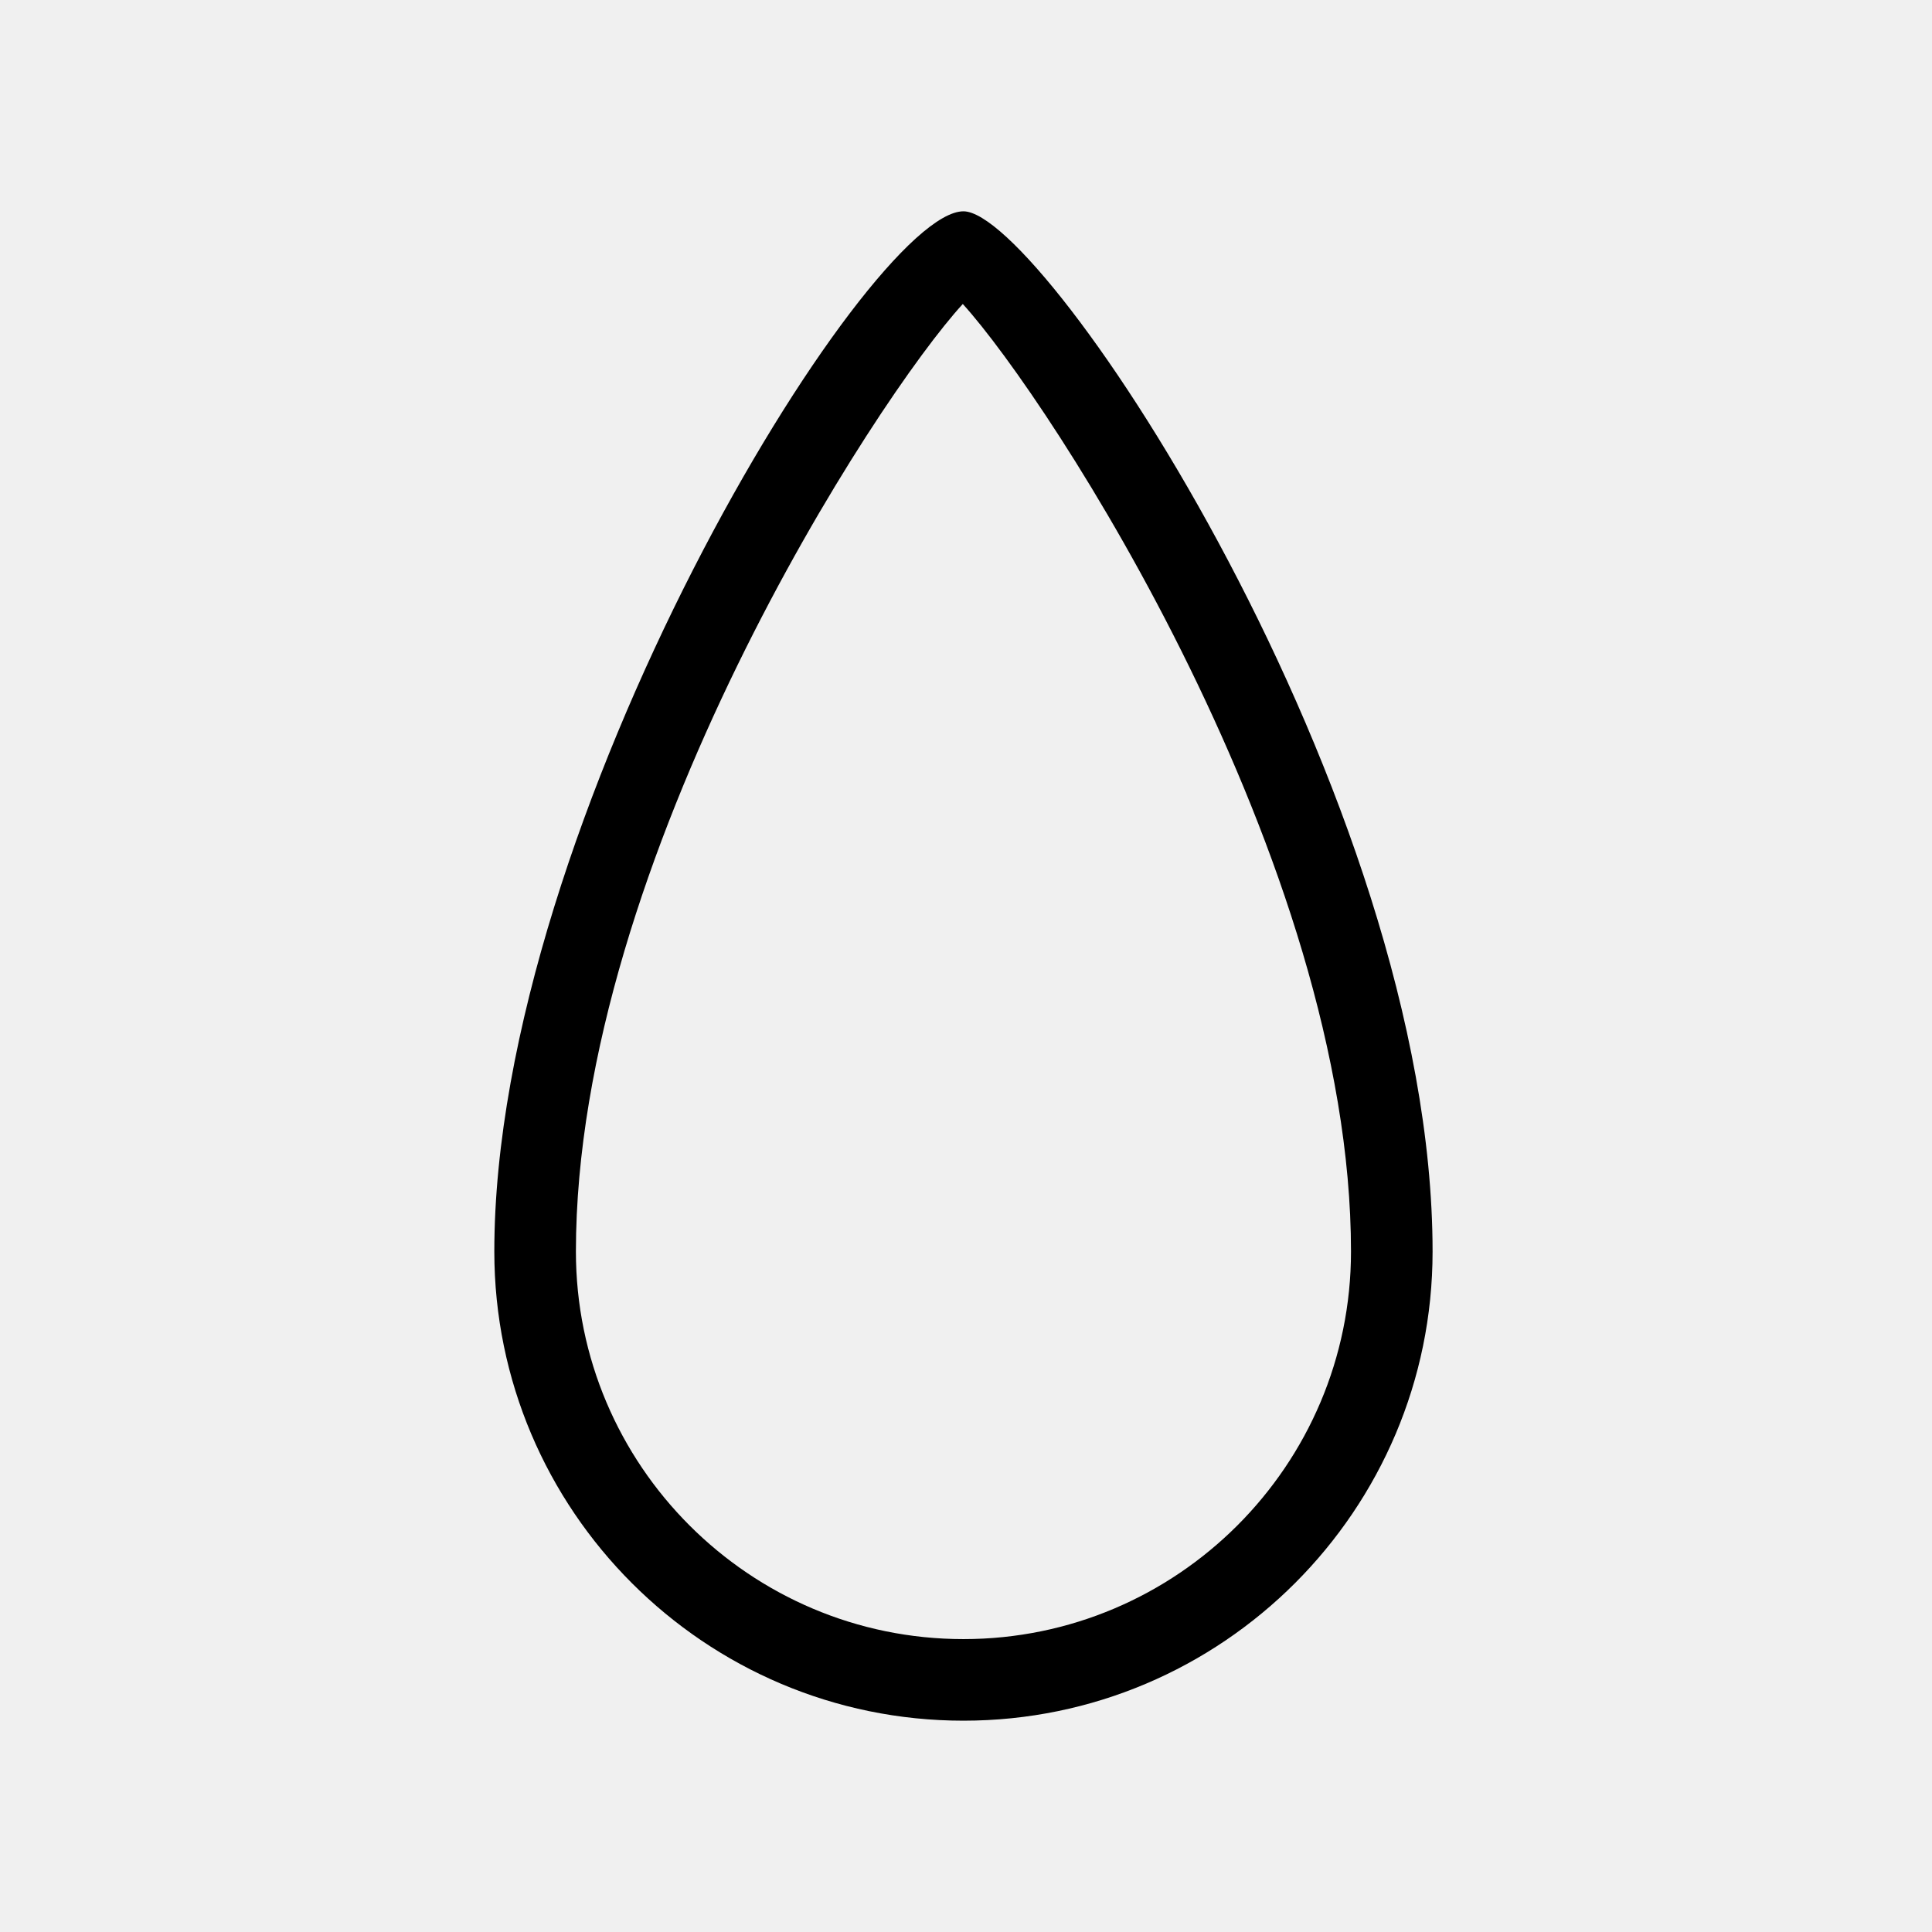
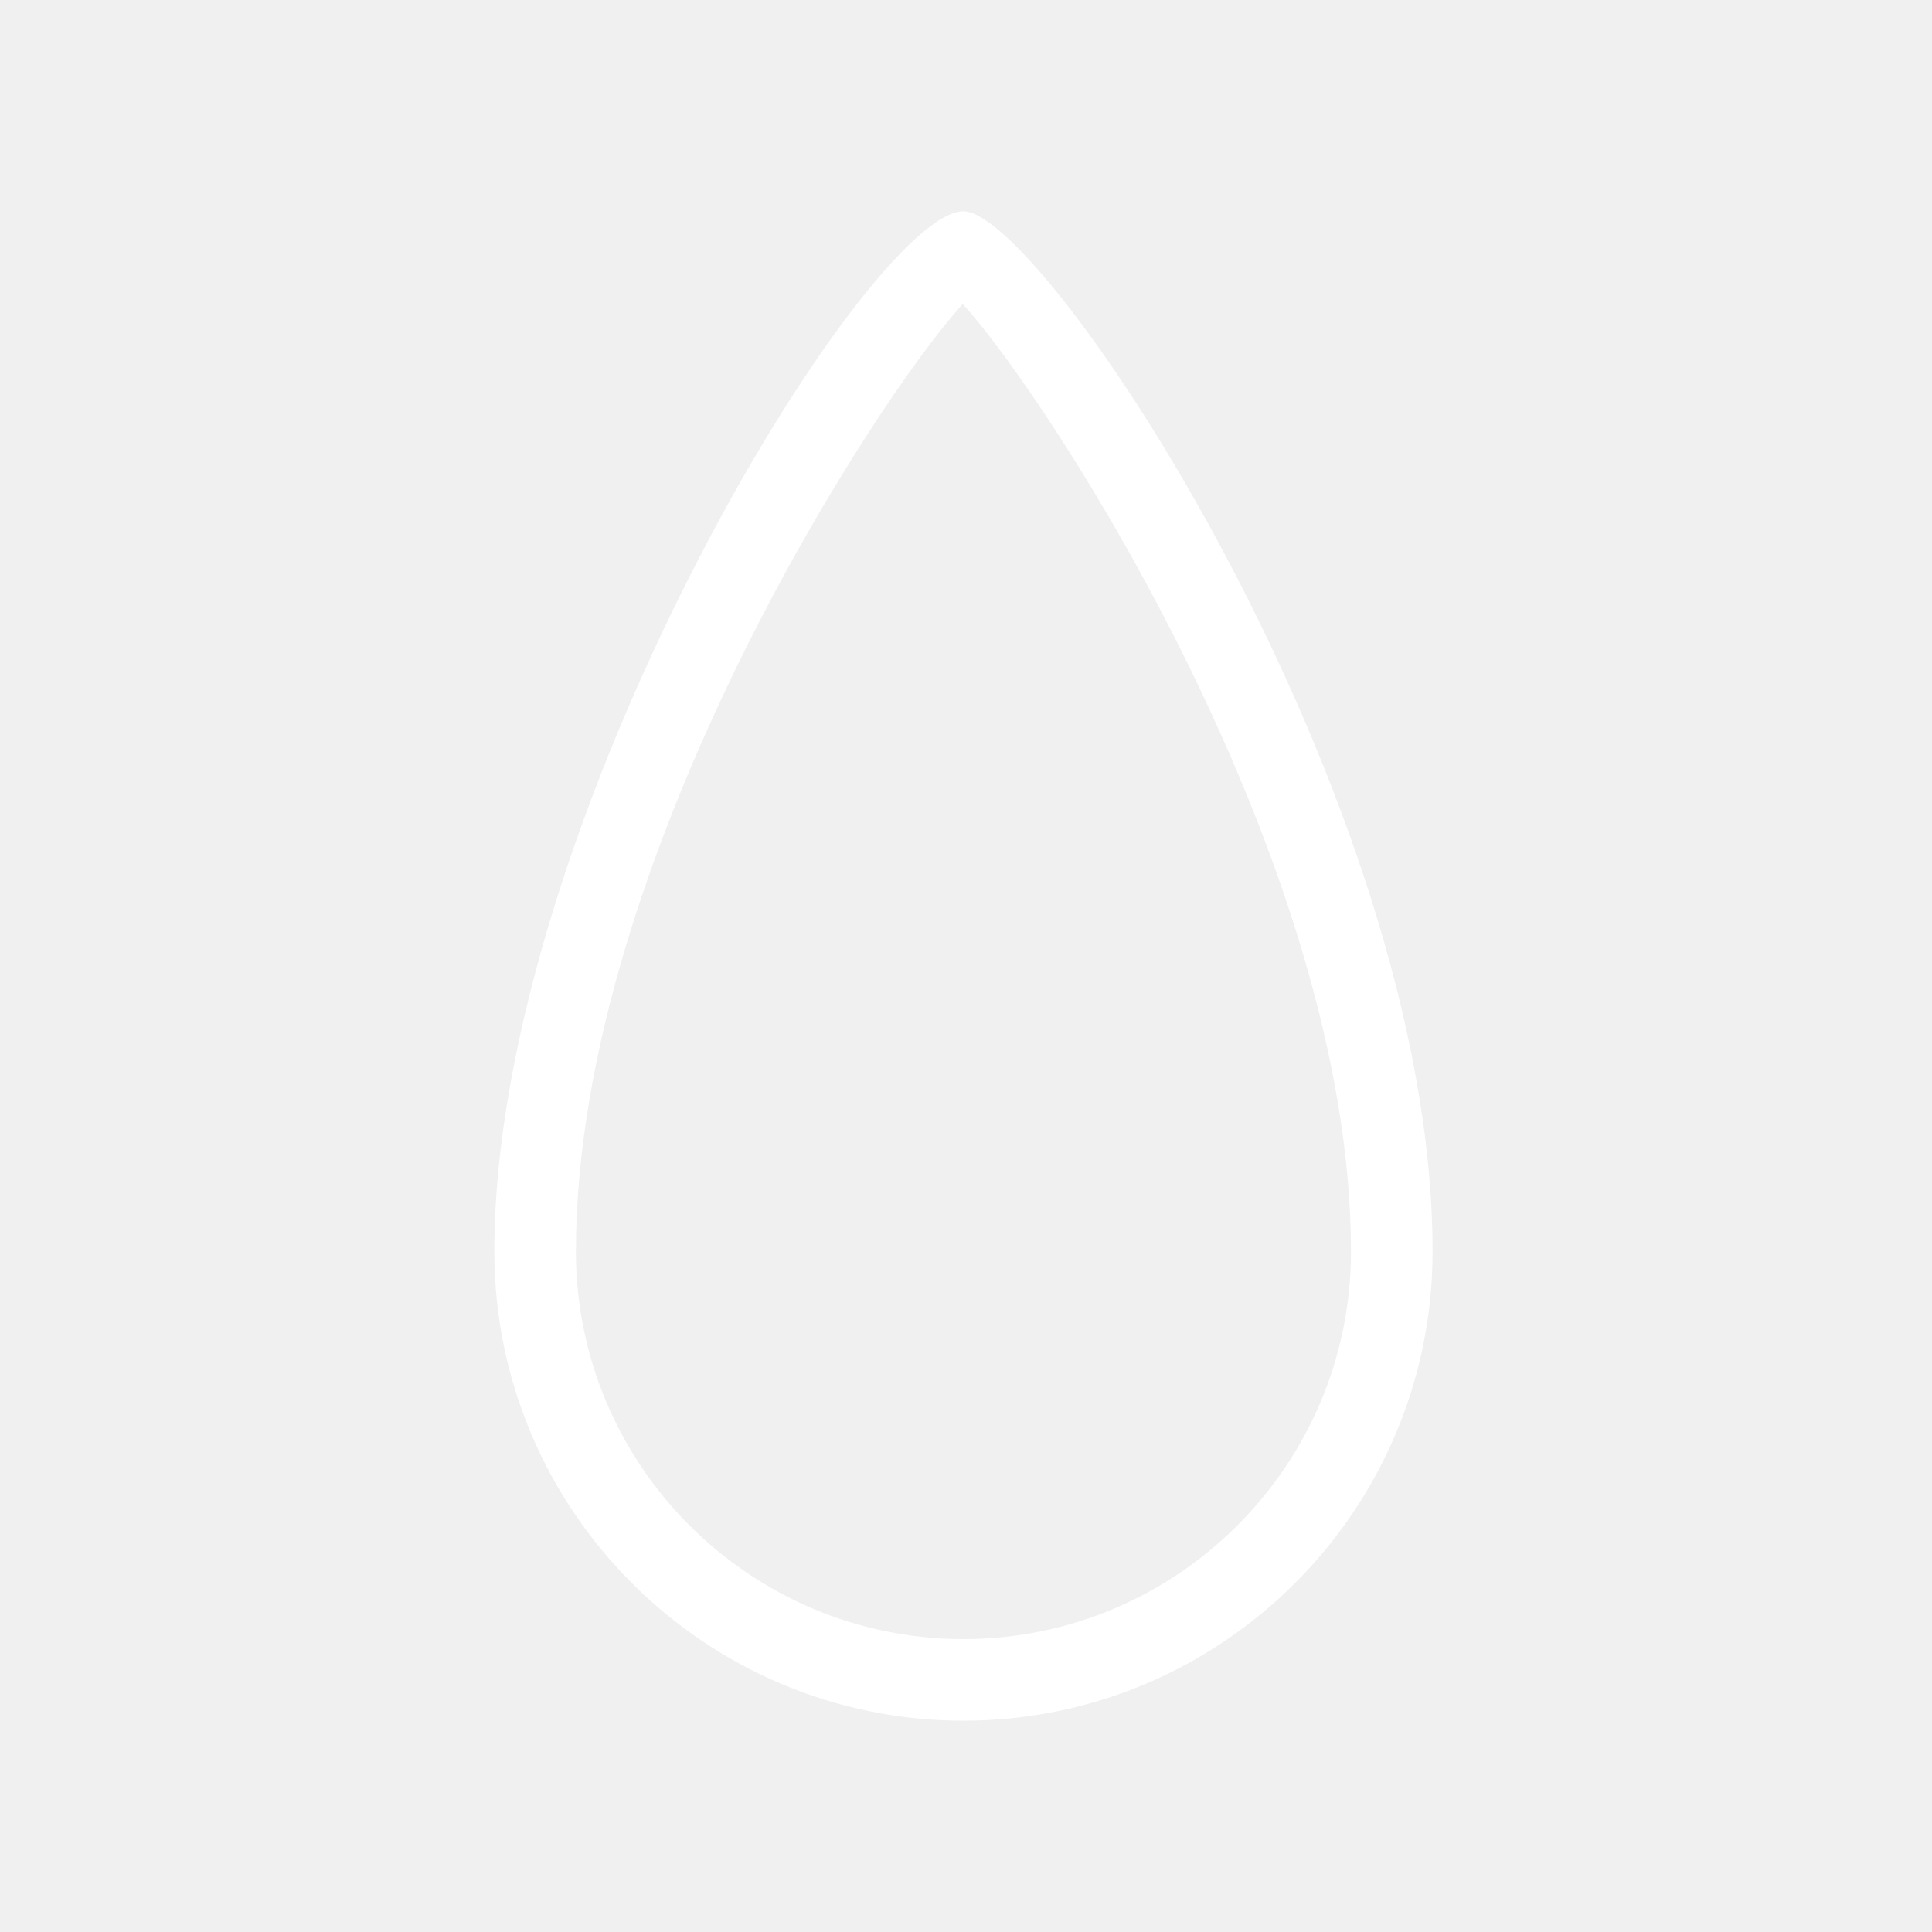
<svg xmlns="http://www.w3.org/2000/svg" version="1.1" id="Layer_1" x="0px" y="0px" width="512px" height="512px" viewBox="0 0 512 512" enable-background="new 0 0 512 512" xml:space="preserve">
  <defs id="defs78">
    <pattern y="0" x="0" height="6" width="6" patternUnits="userSpaceOnUse" id="EMFhbasepattern" />
    <pattern y="0" x="0" height="6" width="6" patternUnits="userSpaceOnUse" id="EMFhbasepattern-5" />
    <pattern y="0" x="0" height="6" width="6" patternUnits="userSpaceOnUse" id="EMFhbasepattern-1" />
    <pattern y="0" x="0" height="6" width="6" patternUnits="userSpaceOnUse" id="EMFhbasepattern-17" />
    <pattern y="0" x="0" height="6" width="6" patternUnits="userSpaceOnUse" id="EMFhbasepattern-8" />
    <pattern y="0" x="0" height="6" width="6" patternUnits="userSpaceOnUse" id="EMFhbasepattern-9" />
    <pattern y="0" x="0" height="6" width="6" patternUnits="userSpaceOnUse" id="EMFhbasepattern-4" />
    <pattern y="0" x="0" height="6" width="6" patternUnits="userSpaceOnUse" id="EMFhbasepattern-0" />
  </defs>
  <g transform="matrix(10.81081,0,0,10.81081,-177.1081,-181.8379)" id="g4">
-     <path style="fill:#000000" d="M 40,59 C 33.659,59 28.5,53.841 28.5,47.5 28.5,36.917 37.662,22 40,22 41.986,22 51.5,36.368 51.5,47.5 51.5,53.841 46.341,59 40,59 Z M 39.984,24.272 C 37.889,26.55 30.5,37.888 30.5,47.5 c 0,5.238 4.262,9.5 9.5,9.5 5.238,0 9.5,-4.262 9.5,-9.5 0,-9.561 -7.382,-20.881 -9.516,-23.228 z" id="path6" />
+     <path style="fill:#fff" d="M 40,59 C 33.659,59 28.5,53.841 28.5,47.5 28.5,36.917 37.662,22 40,22 41.986,22 51.5,36.368 51.5,47.5 51.5,53.841 46.341,59 40,59 Z M 39.984,24.272 C 37.889,26.55 30.5,37.888 30.5,47.5 c 0,5.238 4.262,9.5 9.5,9.5 5.238,0 9.5,-4.262 9.5,-9.5 0,-9.561 -7.382,-20.881 -9.516,-23.228 z" id="path6" />
  </g>
</svg>
